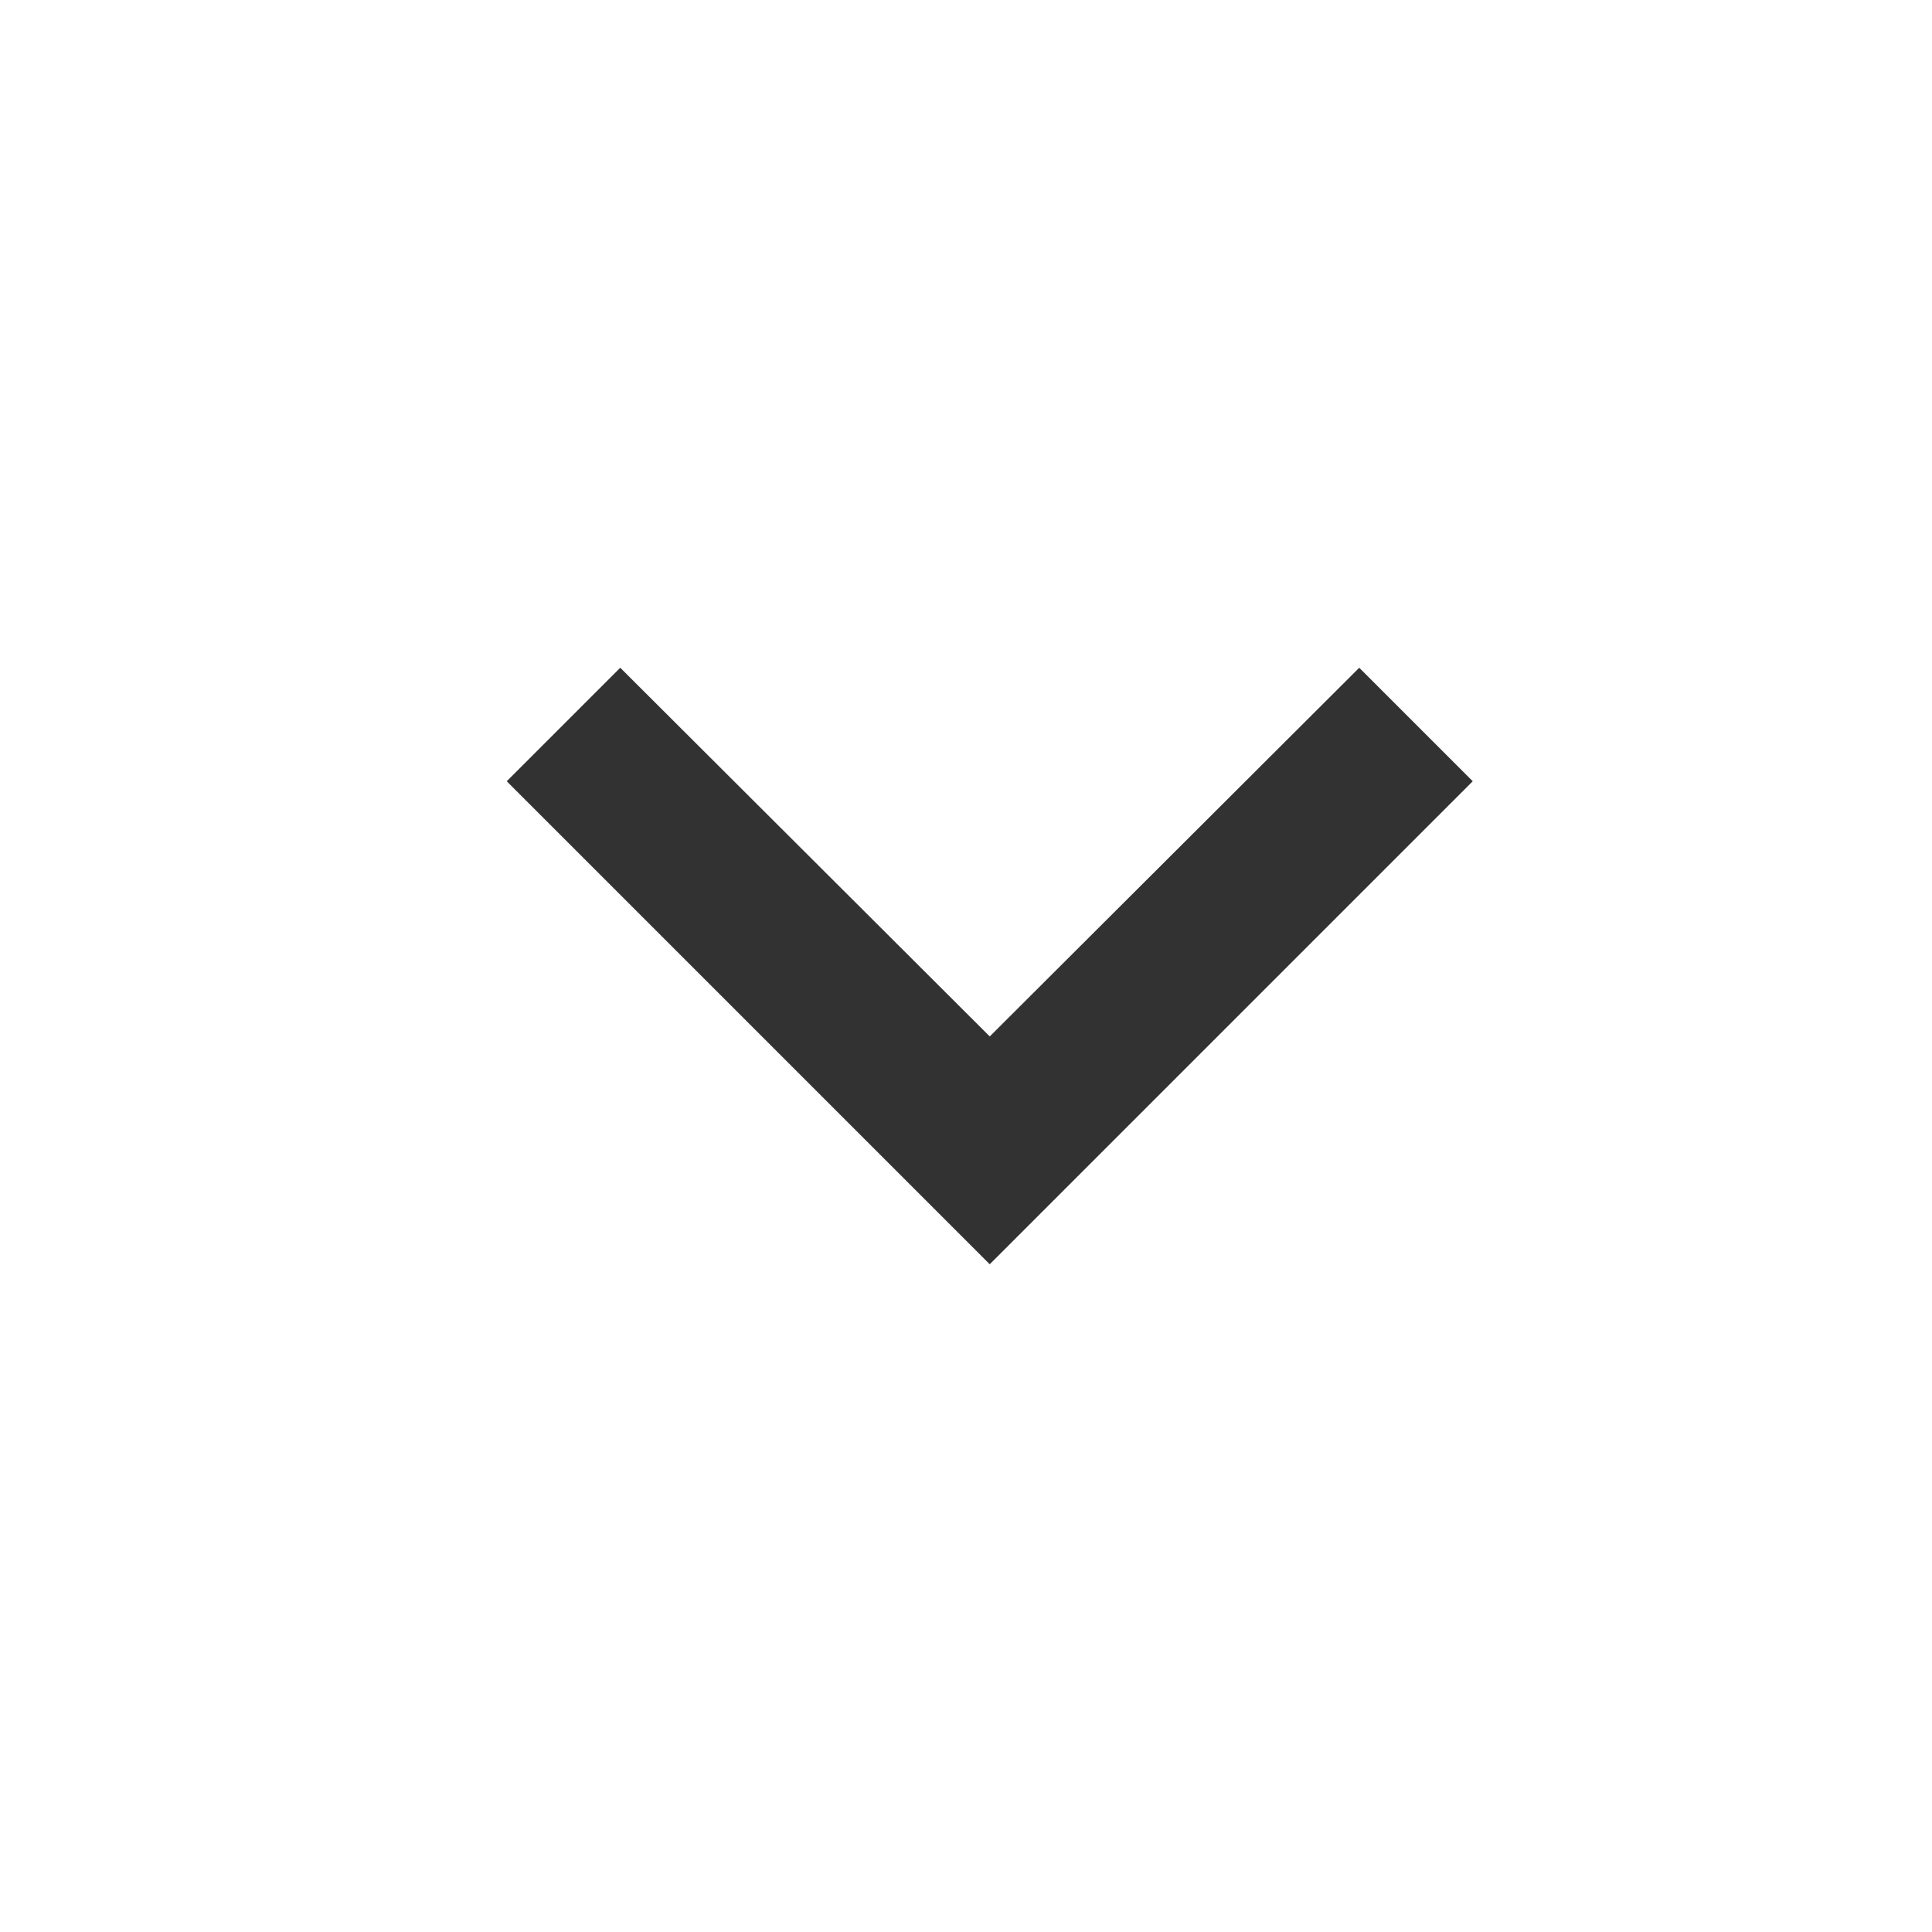
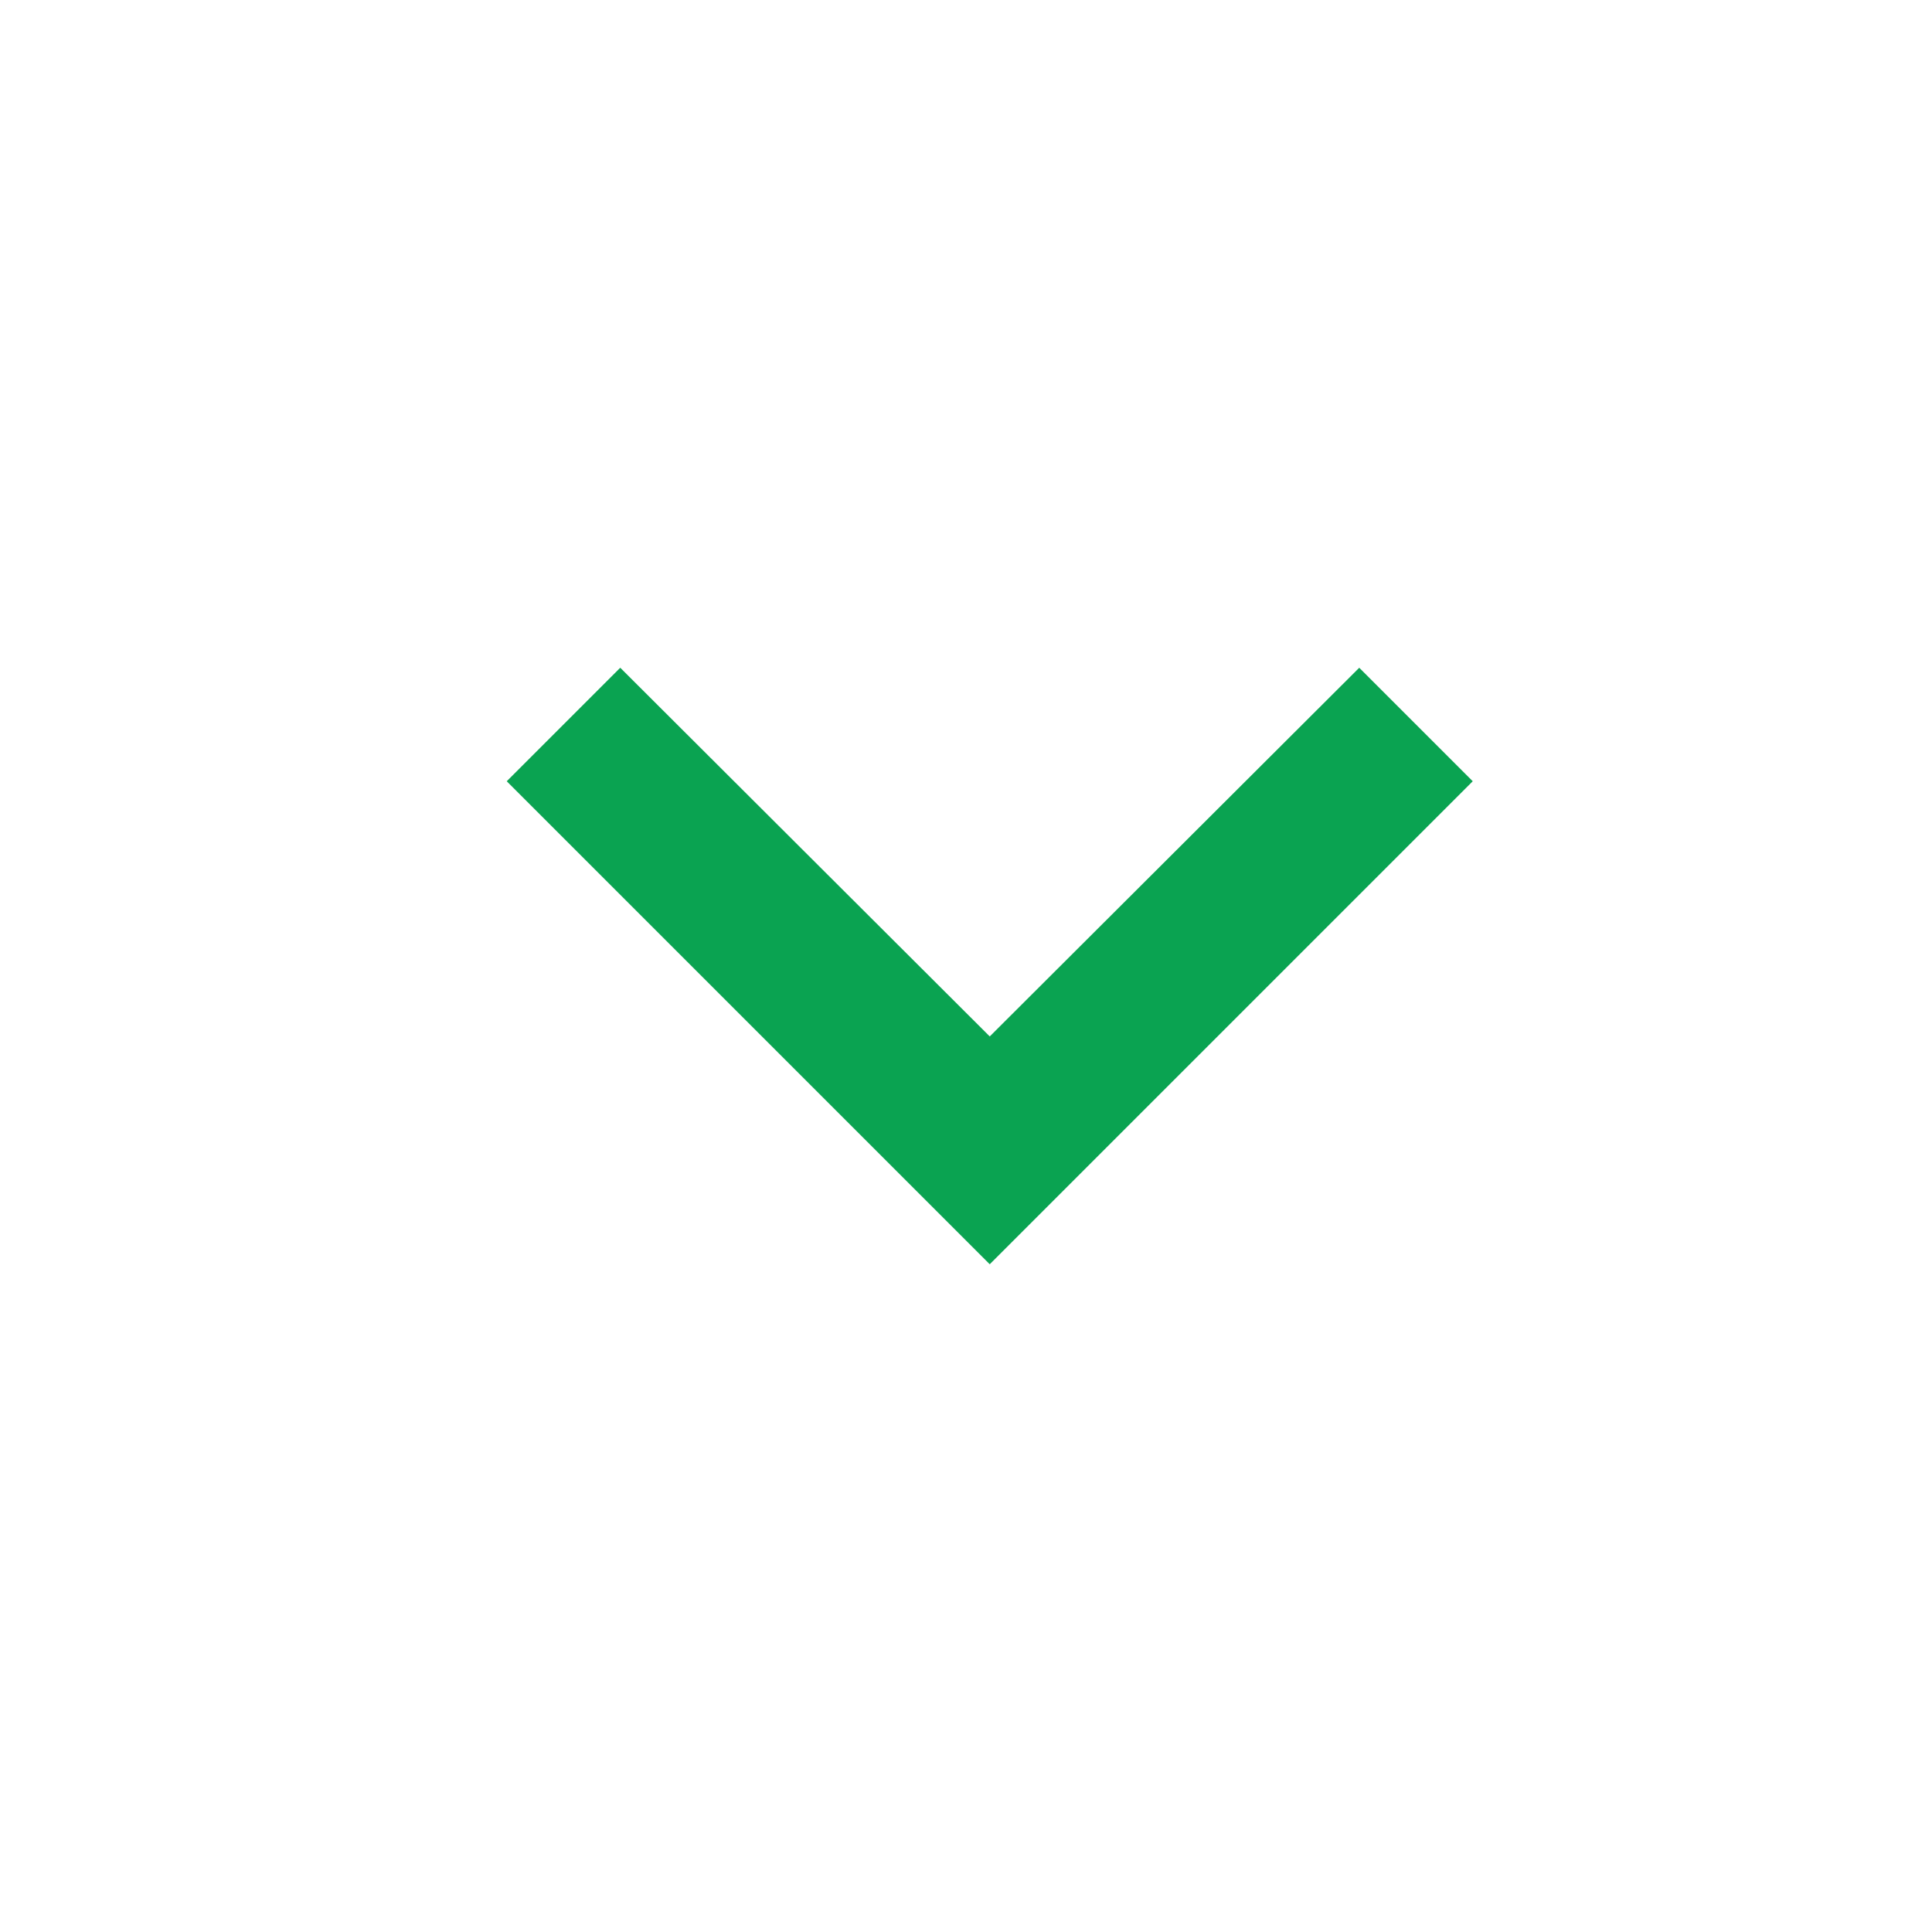
<svg xmlns="http://www.w3.org/2000/svg" width="24" height="24" viewBox="0 0 24 24" fill="none">
-   <path d="M18.295 9.705L16.885 8.295L12.295 12.875L7.705 8.295L6.295 9.705L12.295 15.705L18.295 9.705Z" fill="#323232" />
+   <path d="M18.295 9.705L16.885 8.295L12.295 12.875L7.705 8.295L6.295 9.705L12.295 15.705L18.295 9.705Z" fill="#0AA351" />
</svg>
